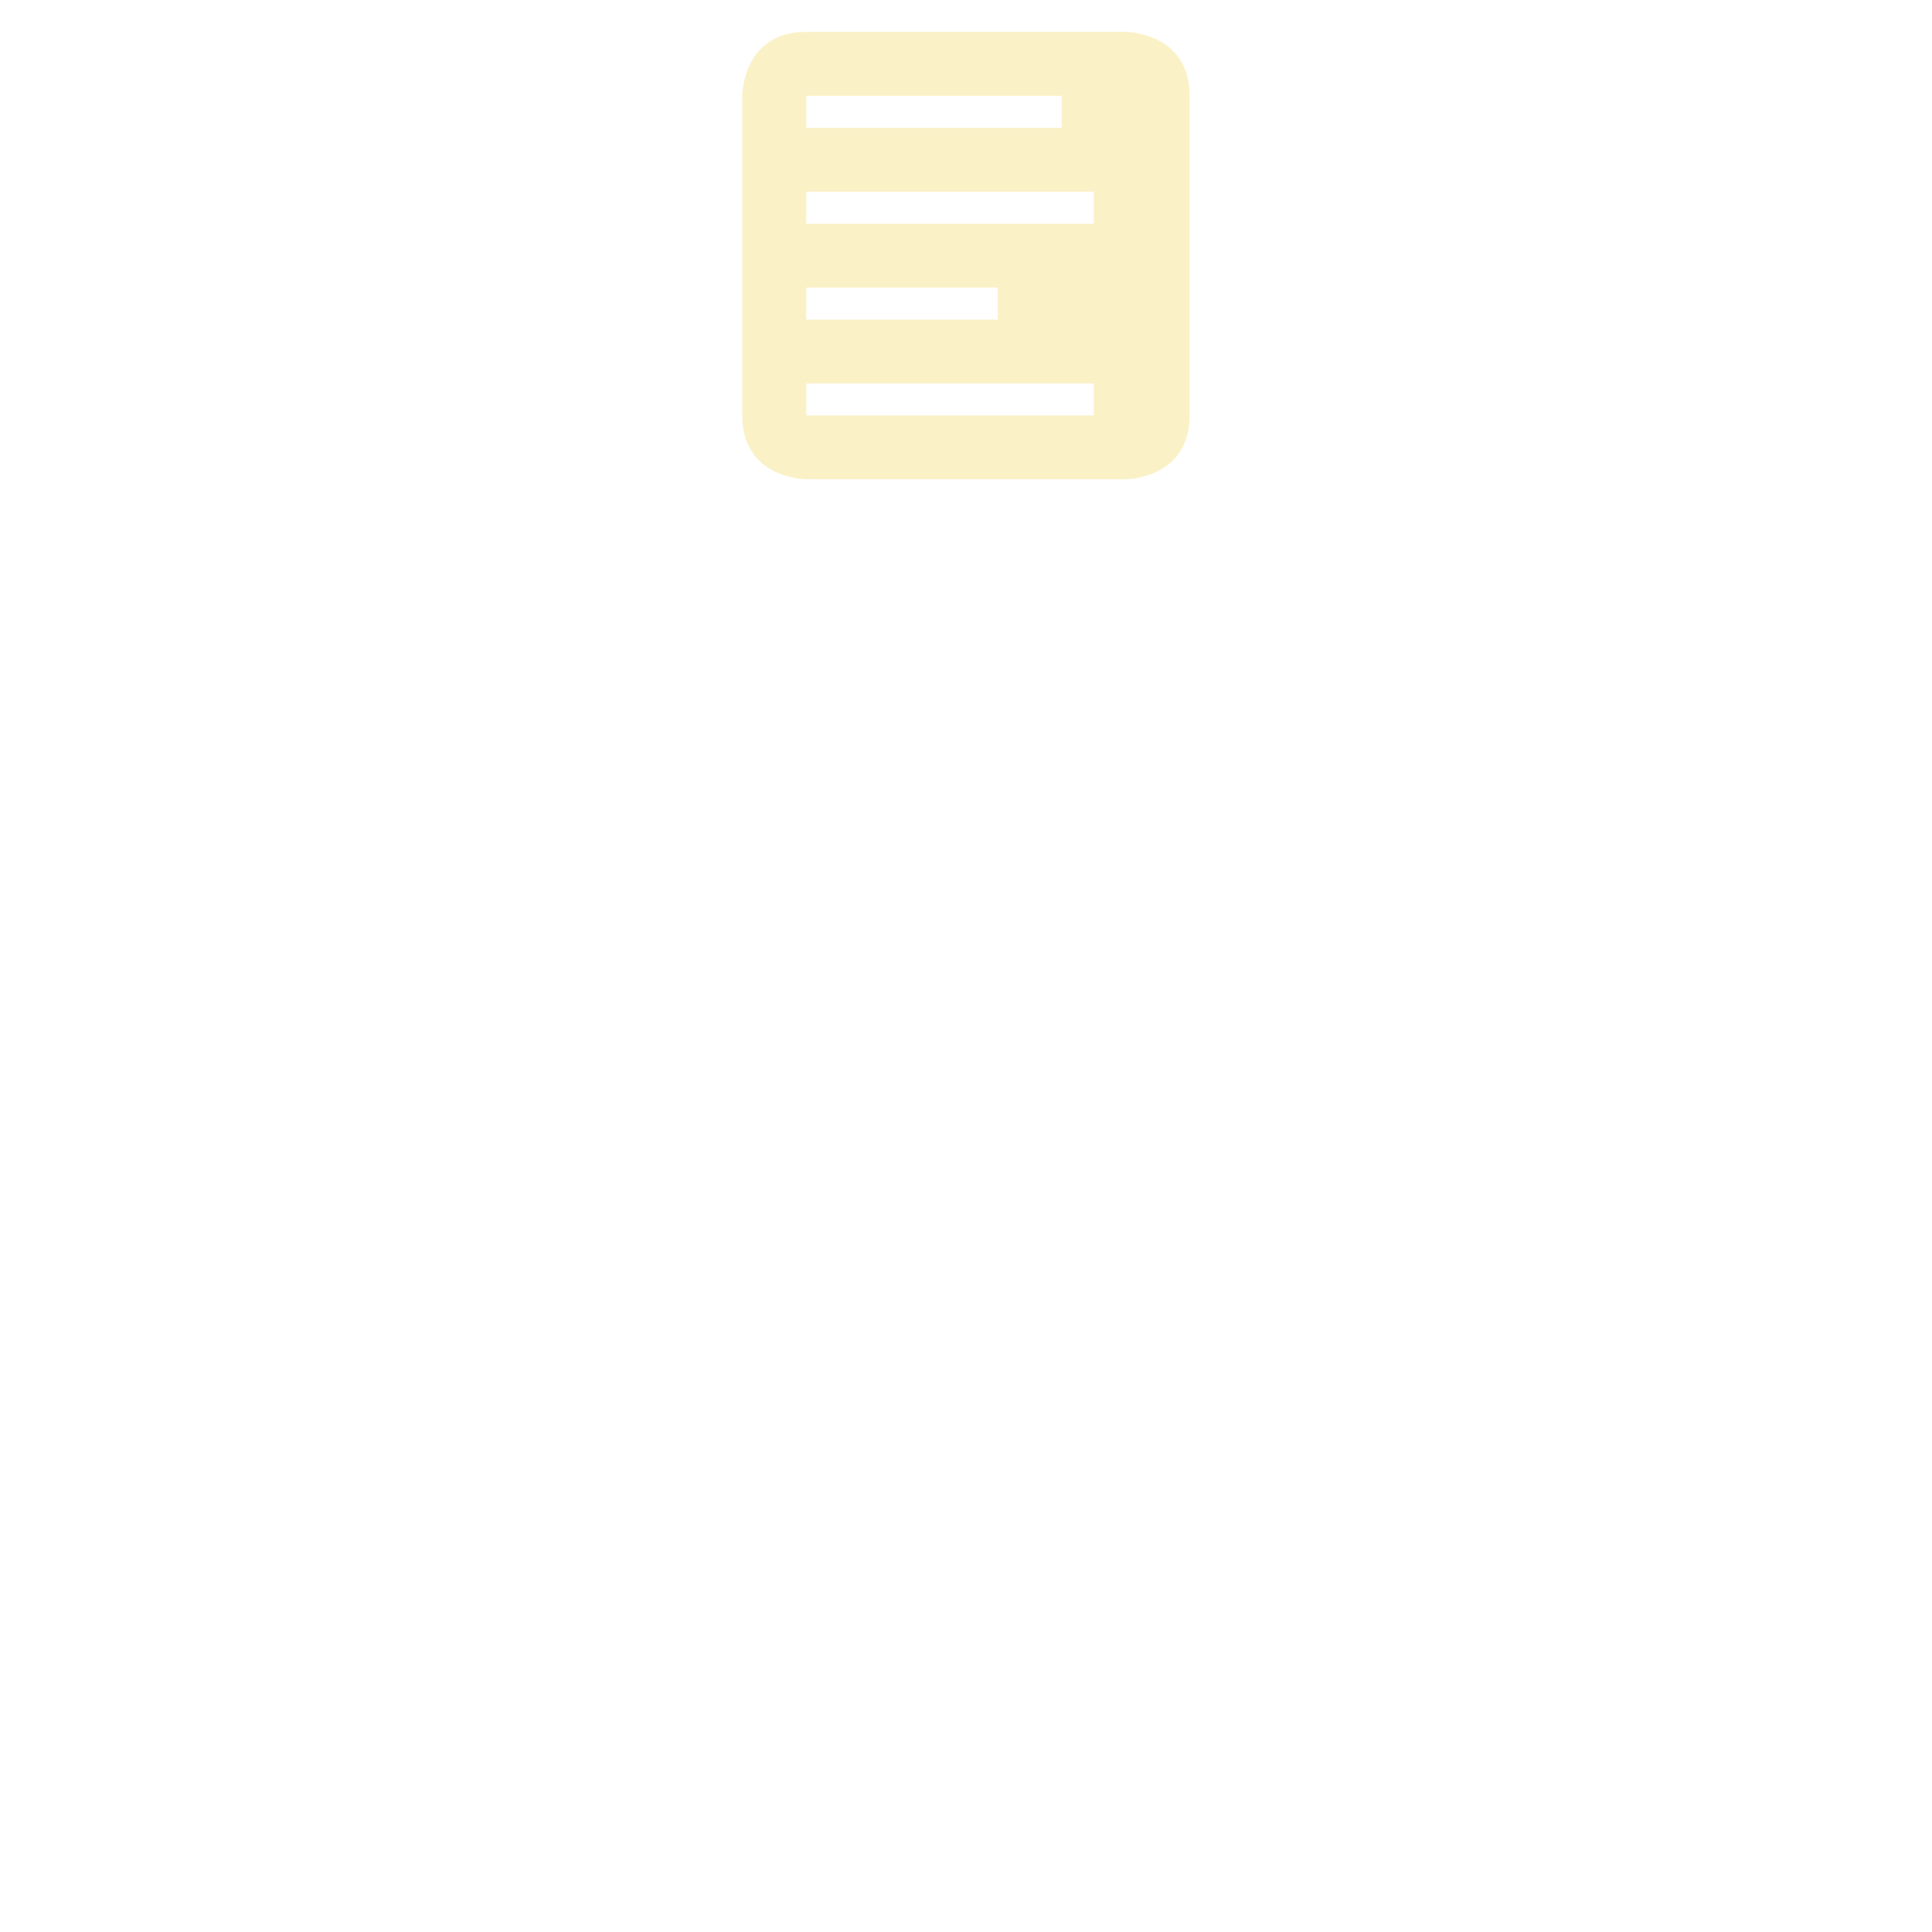
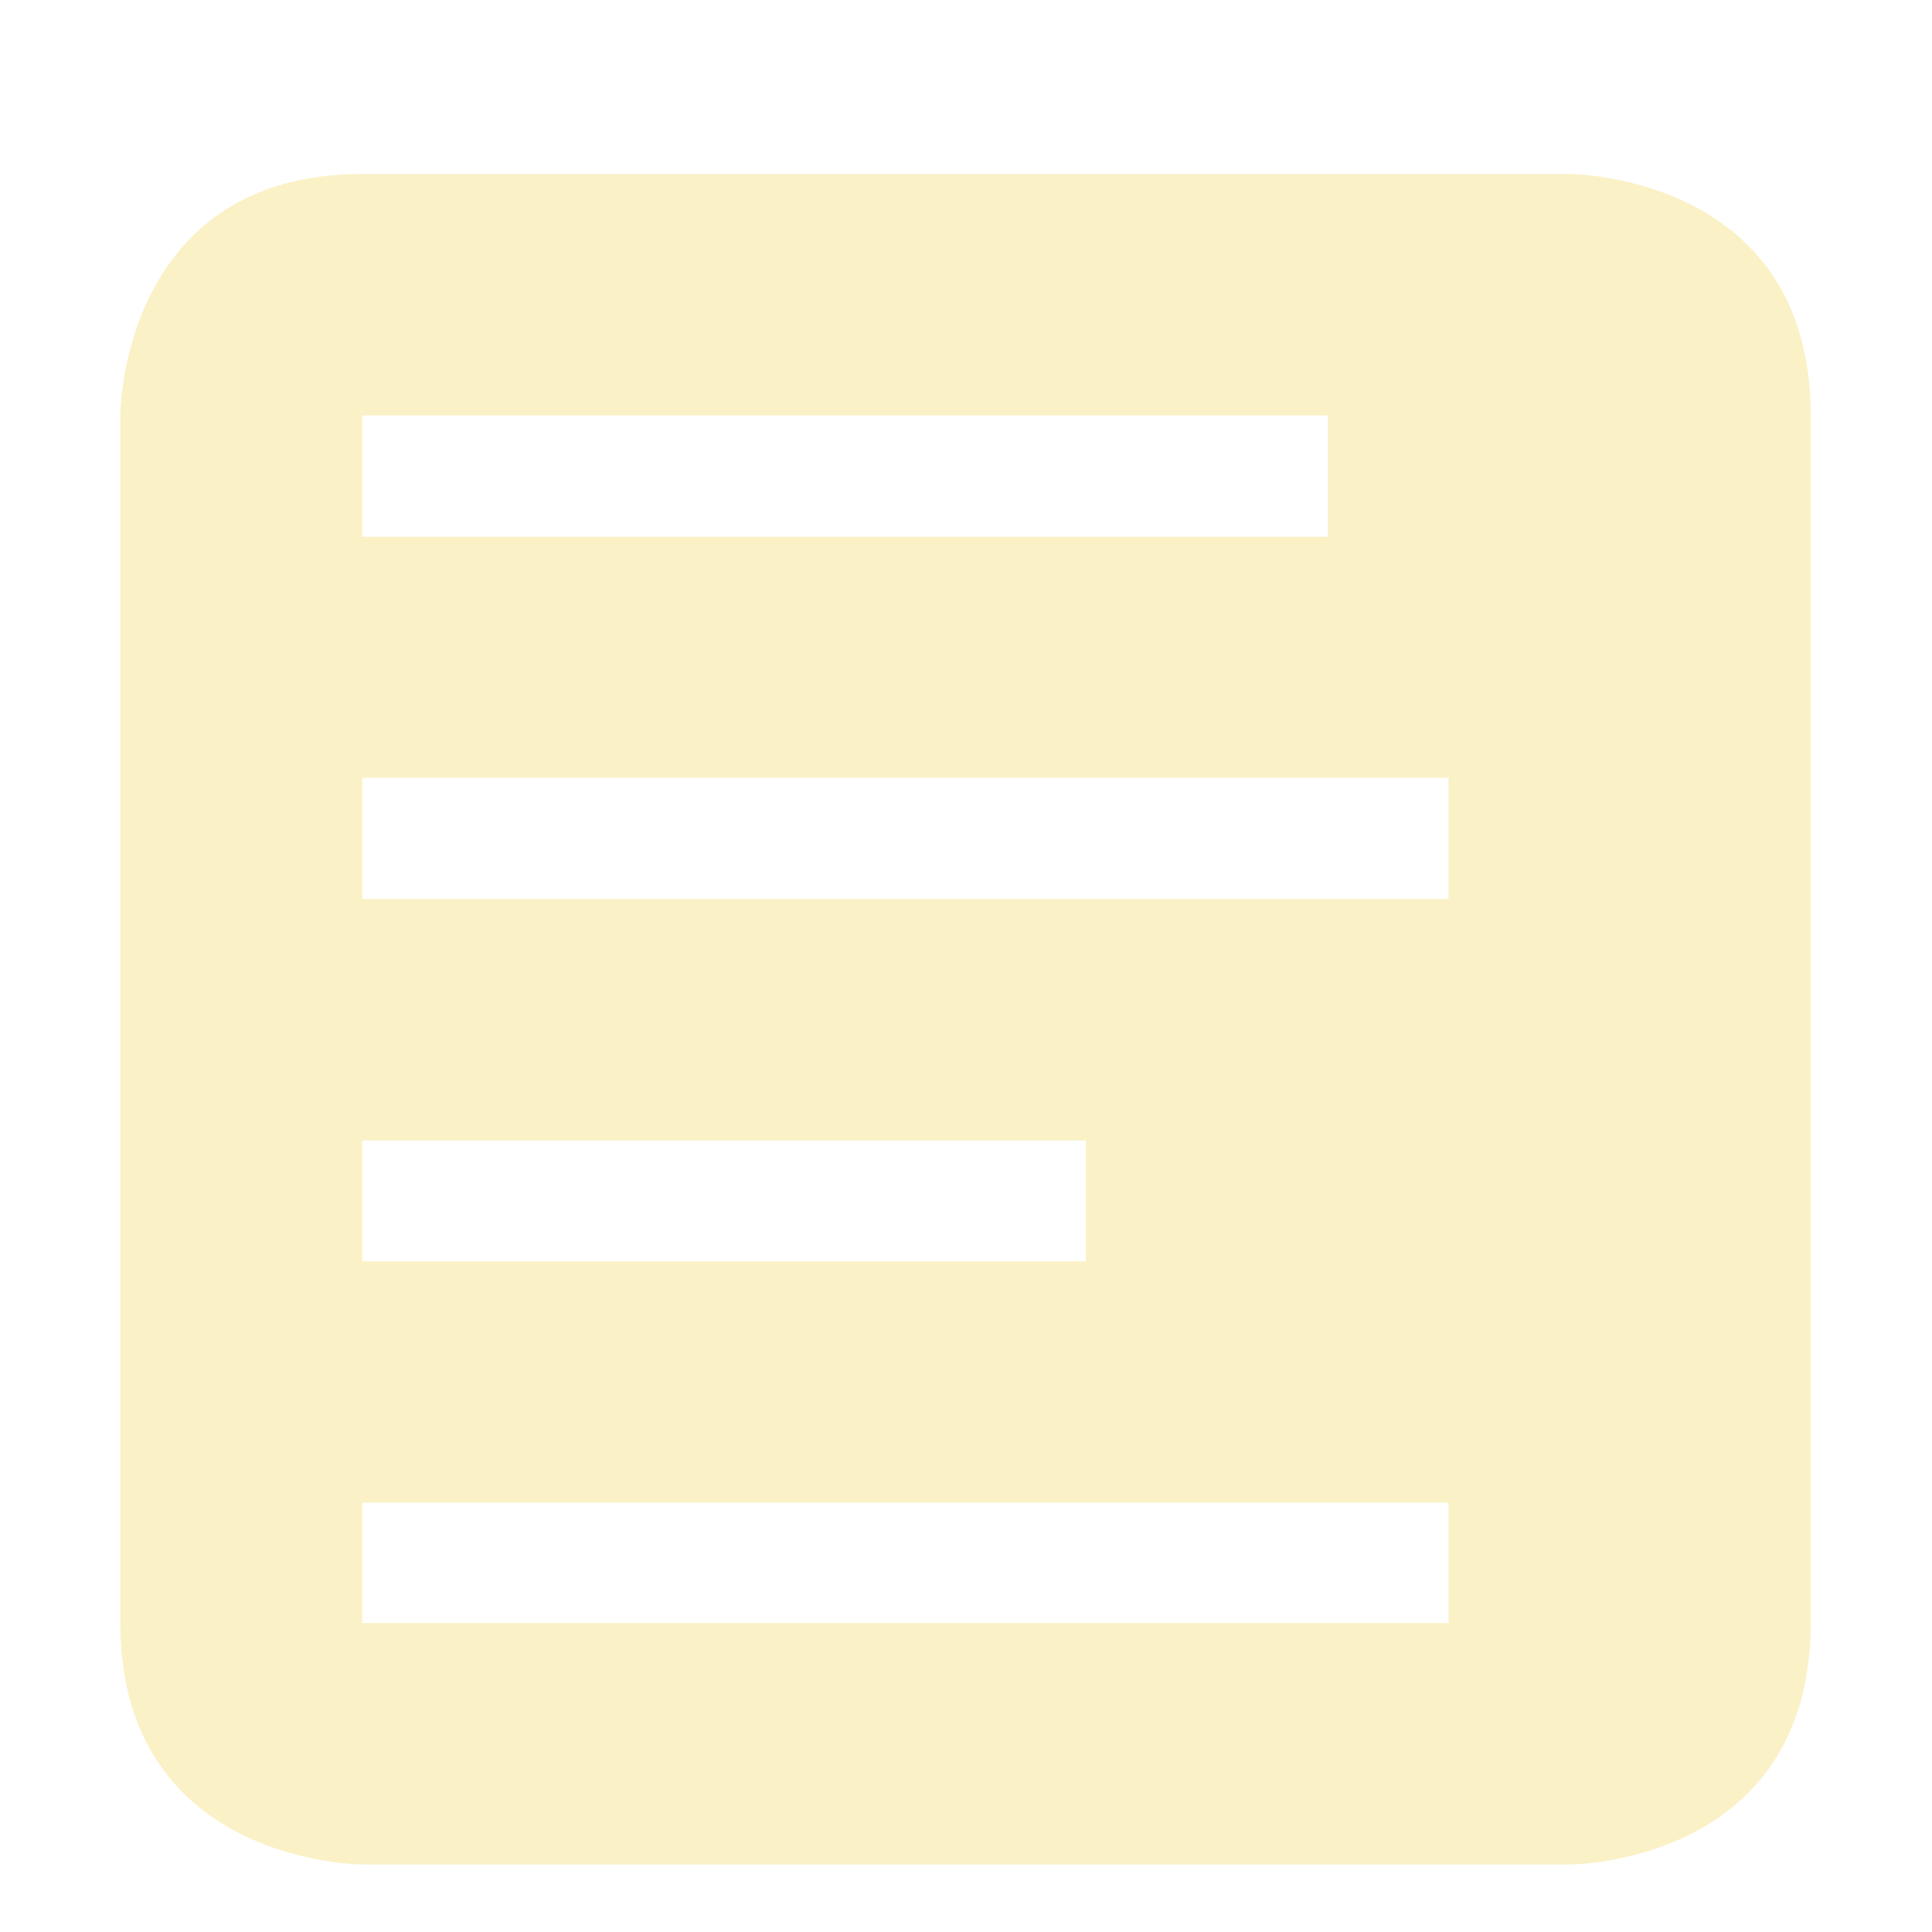
- <svg height="16">
-   <path d="M0 0h4.233v4.233H0z" fill="none" opacity=".515" />
-   <path d="M.794.264c-.53 0-.53.53-.53.53v2.645c0 .53.53.53.53.53H3.44s.529 0 .529-.53V.794c0-.53-.53-.53-.53-.53H2.91zm0 .53H2.91v.265H.794zm0 .794h2.381v.265H.794zm0 .794H2.38v.265H.794zm0 .794h2.381v.264H.794z" fill="#fbf1c7" />
+ <svg xmlns="http://www.w3.org/2000/svg" width="16" height="16" viewBox="0 0 16 16">
+   <path fill-rule="nonzero" fill="rgb(98.431%, 94.51%, 78.039%)" fill-opacity="1" d="M 3 1.441 C 0.996 1.441 0.996 3.441 0.996 3.441 L 0.996 13.438 C 0.996 15.441 3 15.441 3 15.441 L 13 15.441 C 13 15.441 14.996 15.441 14.996 13.438 L 14.996 3.441 C 14.996 1.441 12.996 1.441 12.996 1.441 Z M 3 3.441 L 10.996 3.441 L 10.996 4.445 L 3 4.445 Z M 3 6.441 L 11.996 6.441 L 11.996 7.445 L 3 7.445 Z M 3 9.445 L 8.992 9.445 L 8.992 10.445 L 3 10.445 Z M 3 12.445 L 11.996 12.445 L 11.996 13.441 L 3 13.441 Z M 3 12.445 " />
</svg>
